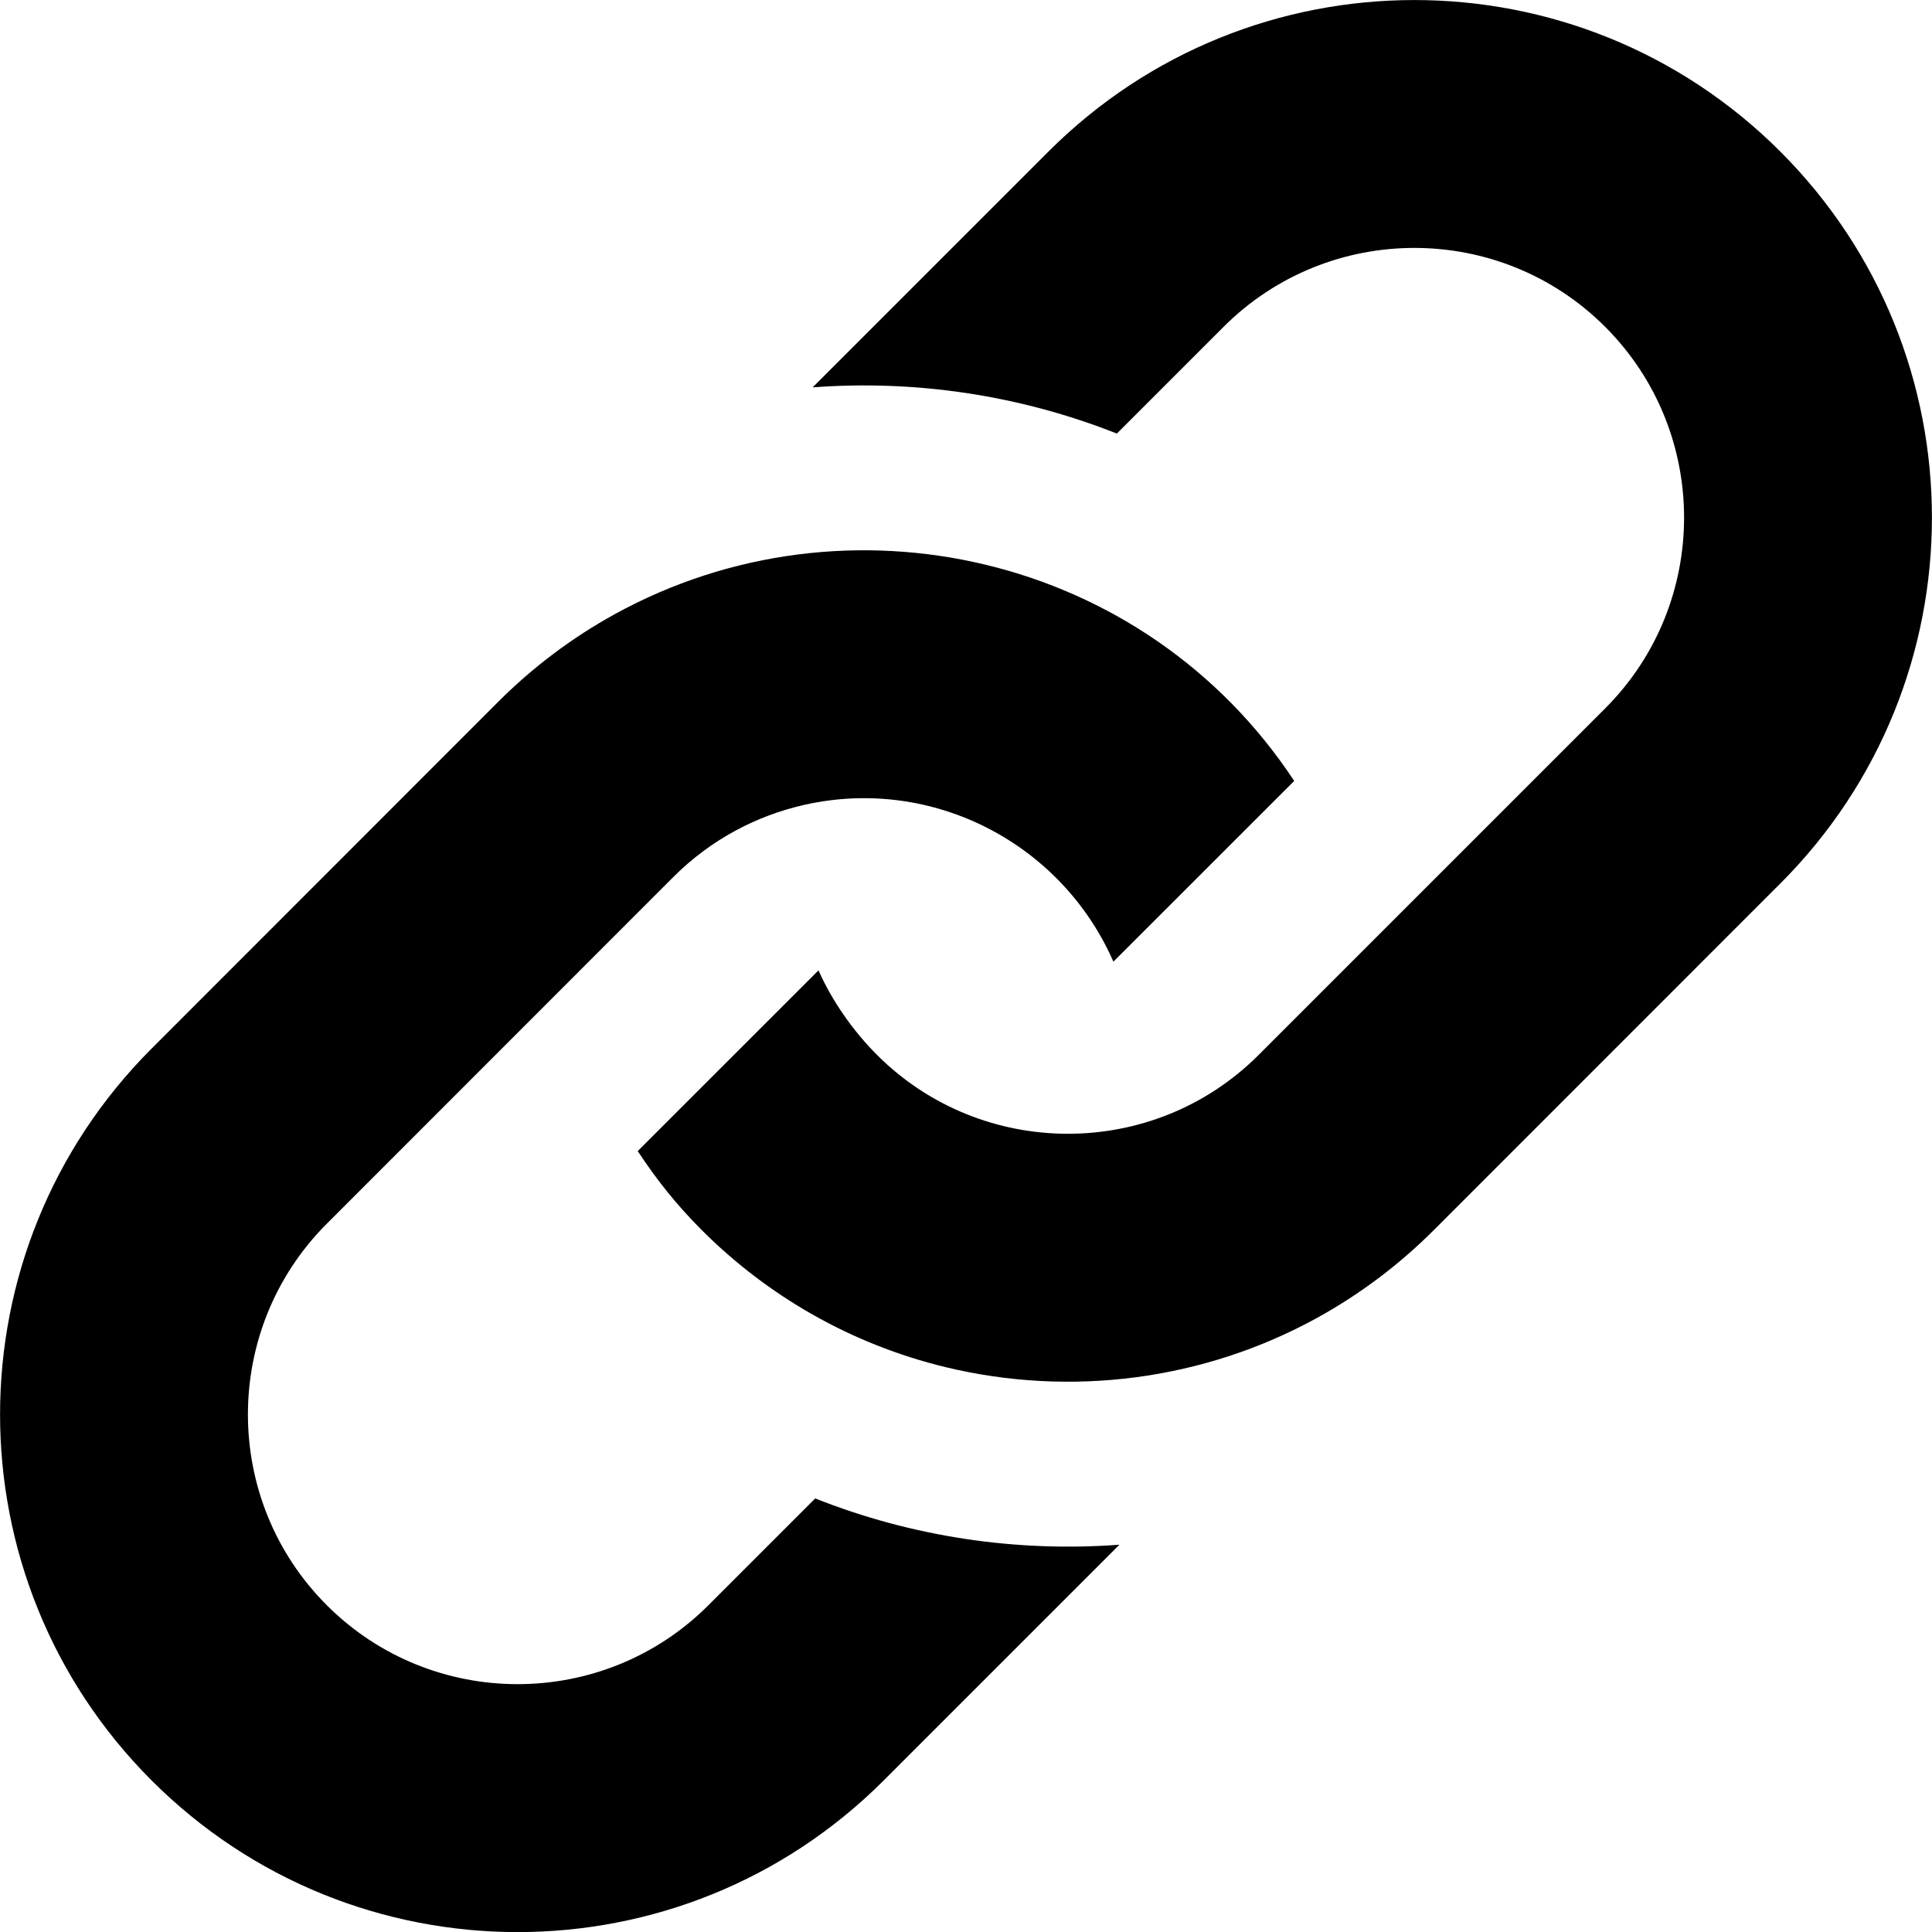
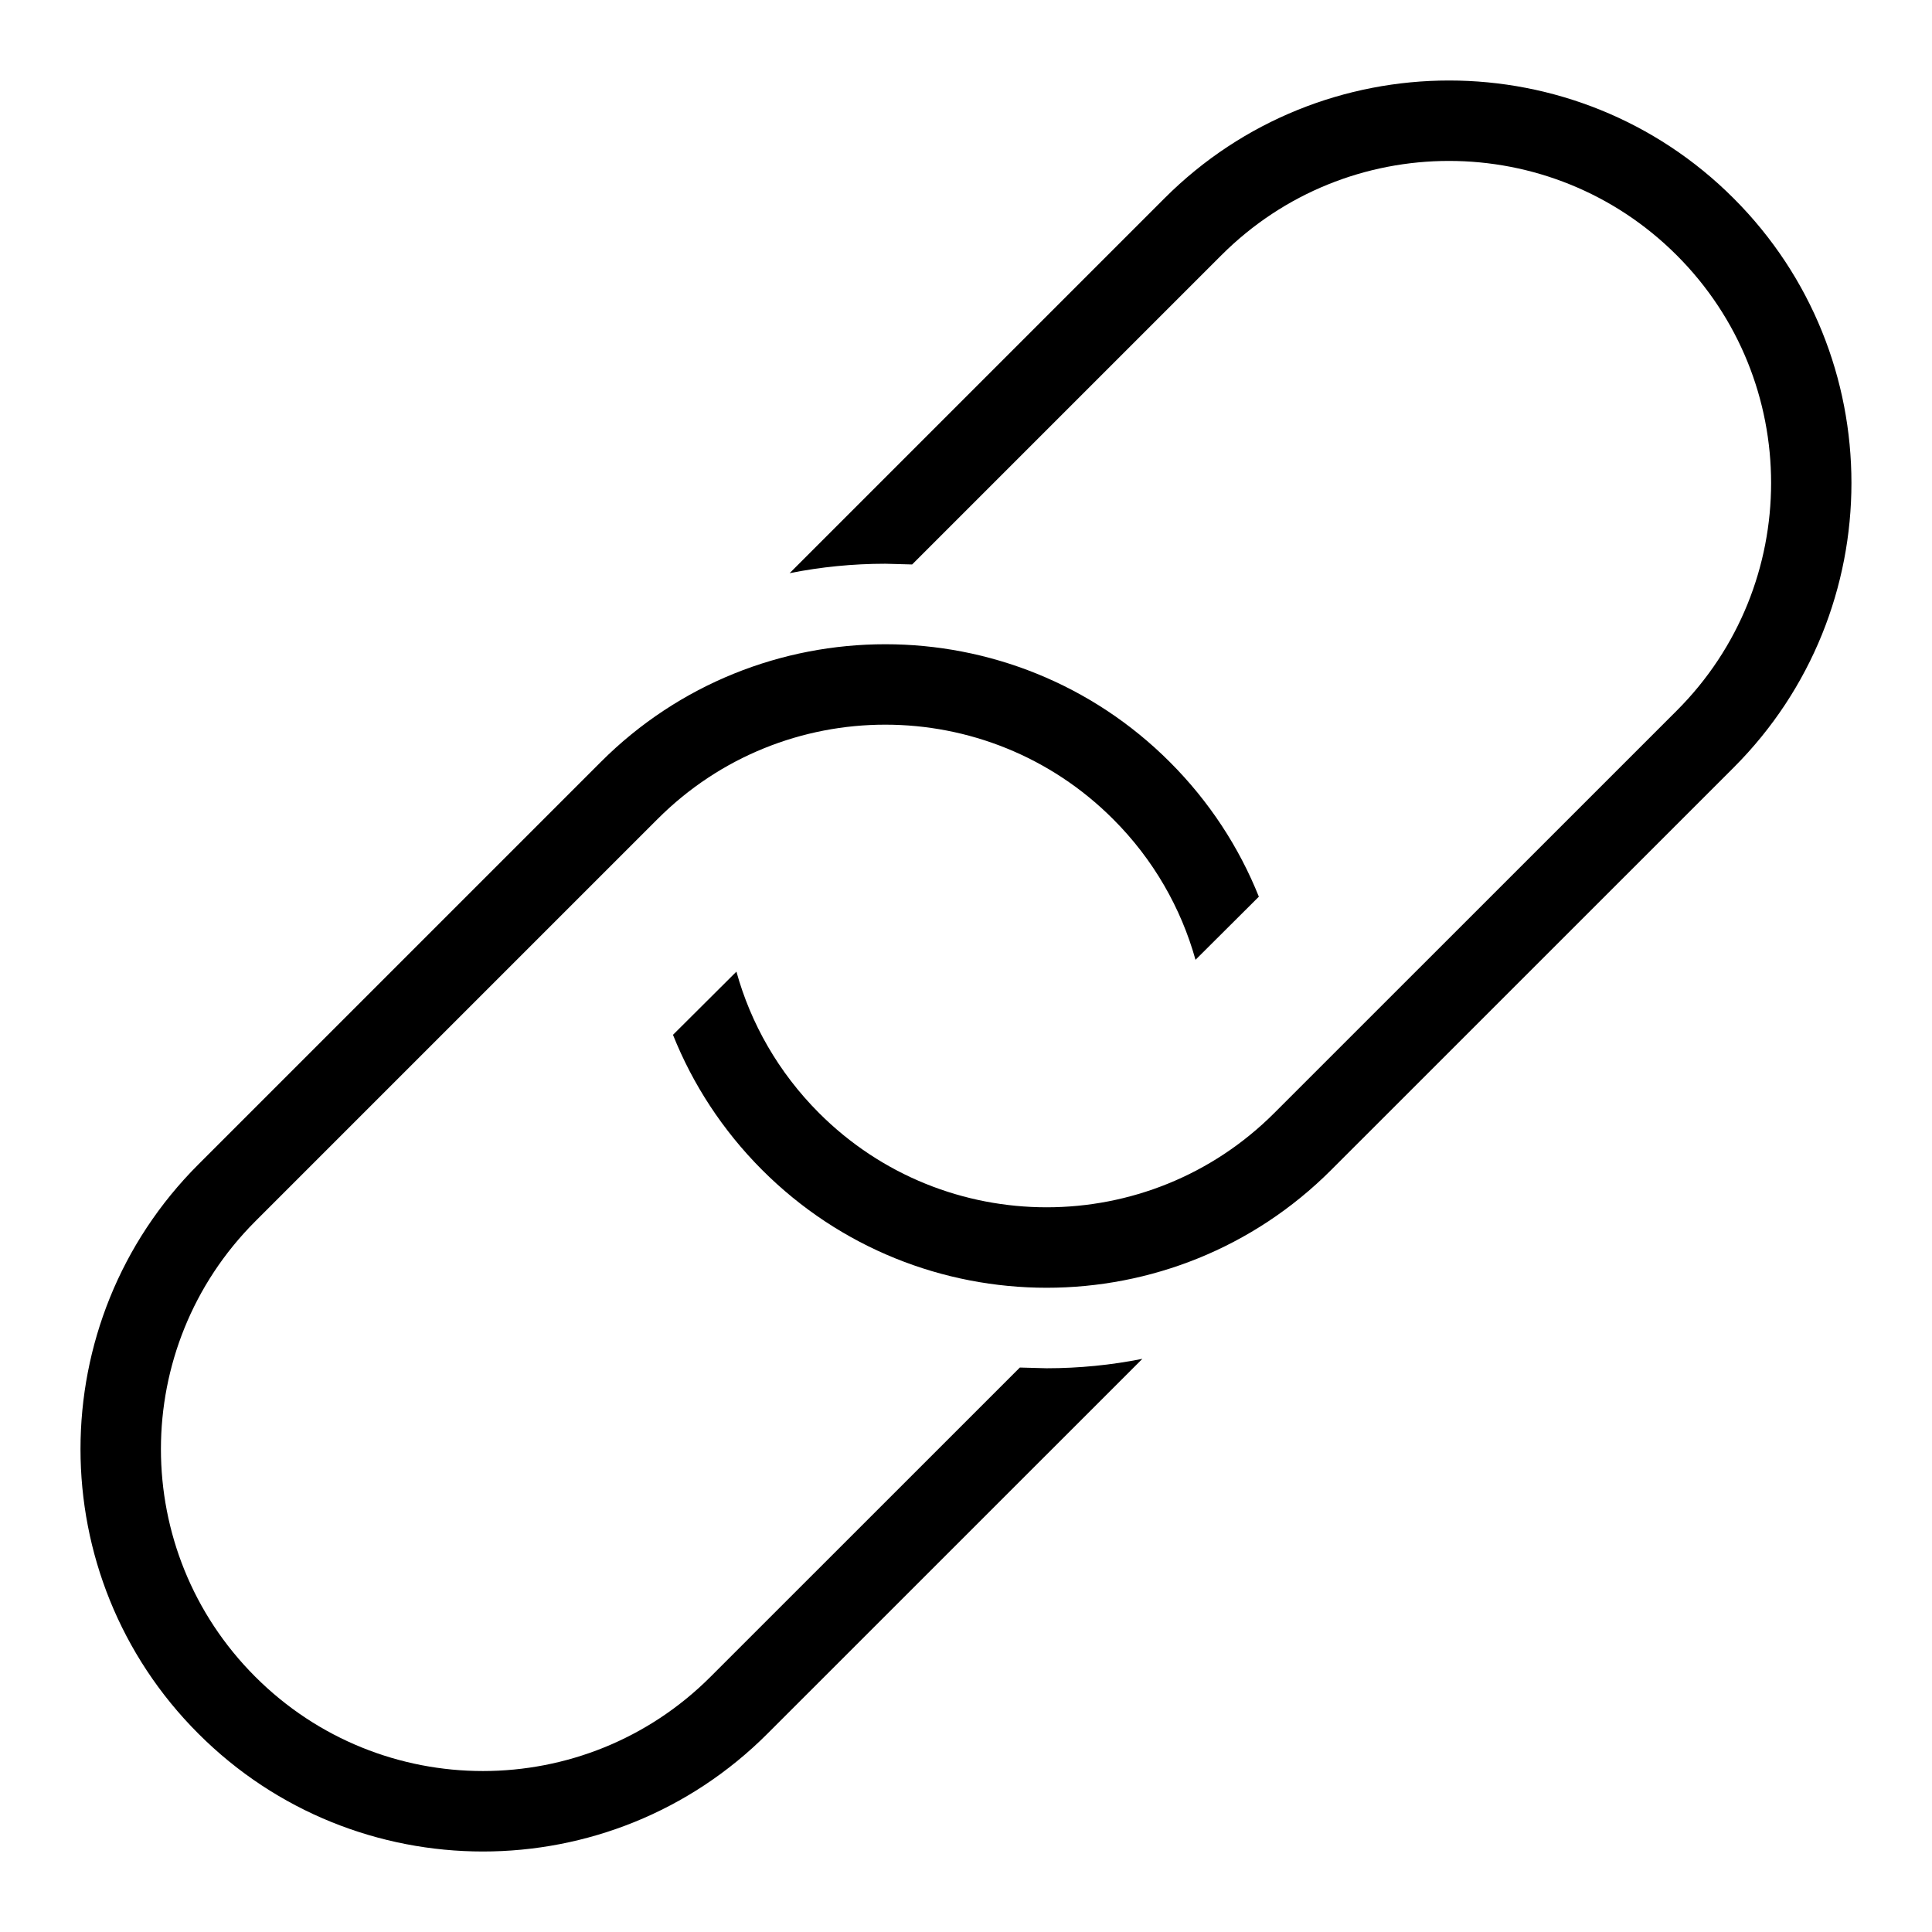
- <svg xmlns="http://www.w3.org/2000/svg" width="24" height="24" viewBox="0 0 24 24">
-   <path d="M6.188 8.719c.439-.439.926-.801 1.444-1.087 2.887-1.591 6.589-.745 8.445 2.069l-2.246 2.245c-.644-1.469-2.243-2.305-3.834-1.949-.599.134-1.168.433-1.633.898l-4.304 4.306c-1.307 1.307-1.307 3.433 0 4.74 1.307 1.307 3.433 1.307 4.74 0l1.327-1.327c1.207.479 2.501.67 3.779.575l-2.929 2.929c-2.511 2.511-6.582 2.511-9.093 0s-2.511-6.582 0-9.093l4.304-4.306zm6.836-6.836l-2.929 2.929c1.277-.096 2.572.096 3.779.574l1.326-1.326c1.307-1.307 3.433-1.307 4.74 0 1.307 1.307 1.307 3.433 0 4.74l-4.305 4.305c-1.311 1.311-3.44 1.3-4.74 0-.303-.303-.564-.68-.727-1.051l-2.246 2.245c.236.358.481.667.796.982.812.812 1.846 1.417 3.036 1.704 1.542.371 3.194.166 4.613-.617.518-.286 1.005-.648 1.444-1.087l4.304-4.305c2.512-2.511 2.512-6.582.001-9.093-2.511-2.51-6.581-2.51-9.092 0z" />
+ <svg xmlns="http://www.w3.org/2000/svg" width="24" height="24" fill-rule="evenodd" clip-rule="evenodd">
+   <path d="M14.851 11.923c-.179-.641-.521-1.246-1.025-1.749-1.562-1.562-4.095-1.563-5.657 0l-4.998 4.998c-1.562 1.563-1.563 4.095 0 5.657 1.562 1.563 4.096 1.561 5.656 0l3.842-3.841.333.009c.404 0 .802-.04 1.189-.117l-4.657 4.656c-.975.976-2.255 1.464-3.535 1.464-1.28 0-2.56-.488-3.535-1.464-1.952-1.951-1.952-5.12 0-7.071l4.998-4.998c.975-.976 2.256-1.464 3.536-1.464 1.279 0 2.56.488 3.535 1.464.493.493.861 1.063 1.105 1.672l-.787.784zm-5.703.147c.178.643.521 1.25 1.026 1.756 1.562 1.563 4.096 1.561 5.656 0l4.999-4.998c1.563-1.562 1.563-4.095 0-5.657-1.562-1.562-4.095-1.563-5.657 0l-3.841 3.841-.333-.009c-.404 0-.802.04-1.189.117l4.656-4.656c.975-.976 2.256-1.464 3.536-1.464 1.279 0 2.56.488 3.535 1.464 1.951 1.951 1.951 5.119 0 7.071l-4.999 4.998c-.975.976-2.255 1.464-3.535 1.464-1.28 0-2.56-.488-3.535-1.464-.494-.495-.863-1.067-1.107-1.678l.788-.785z" />
</svg>
